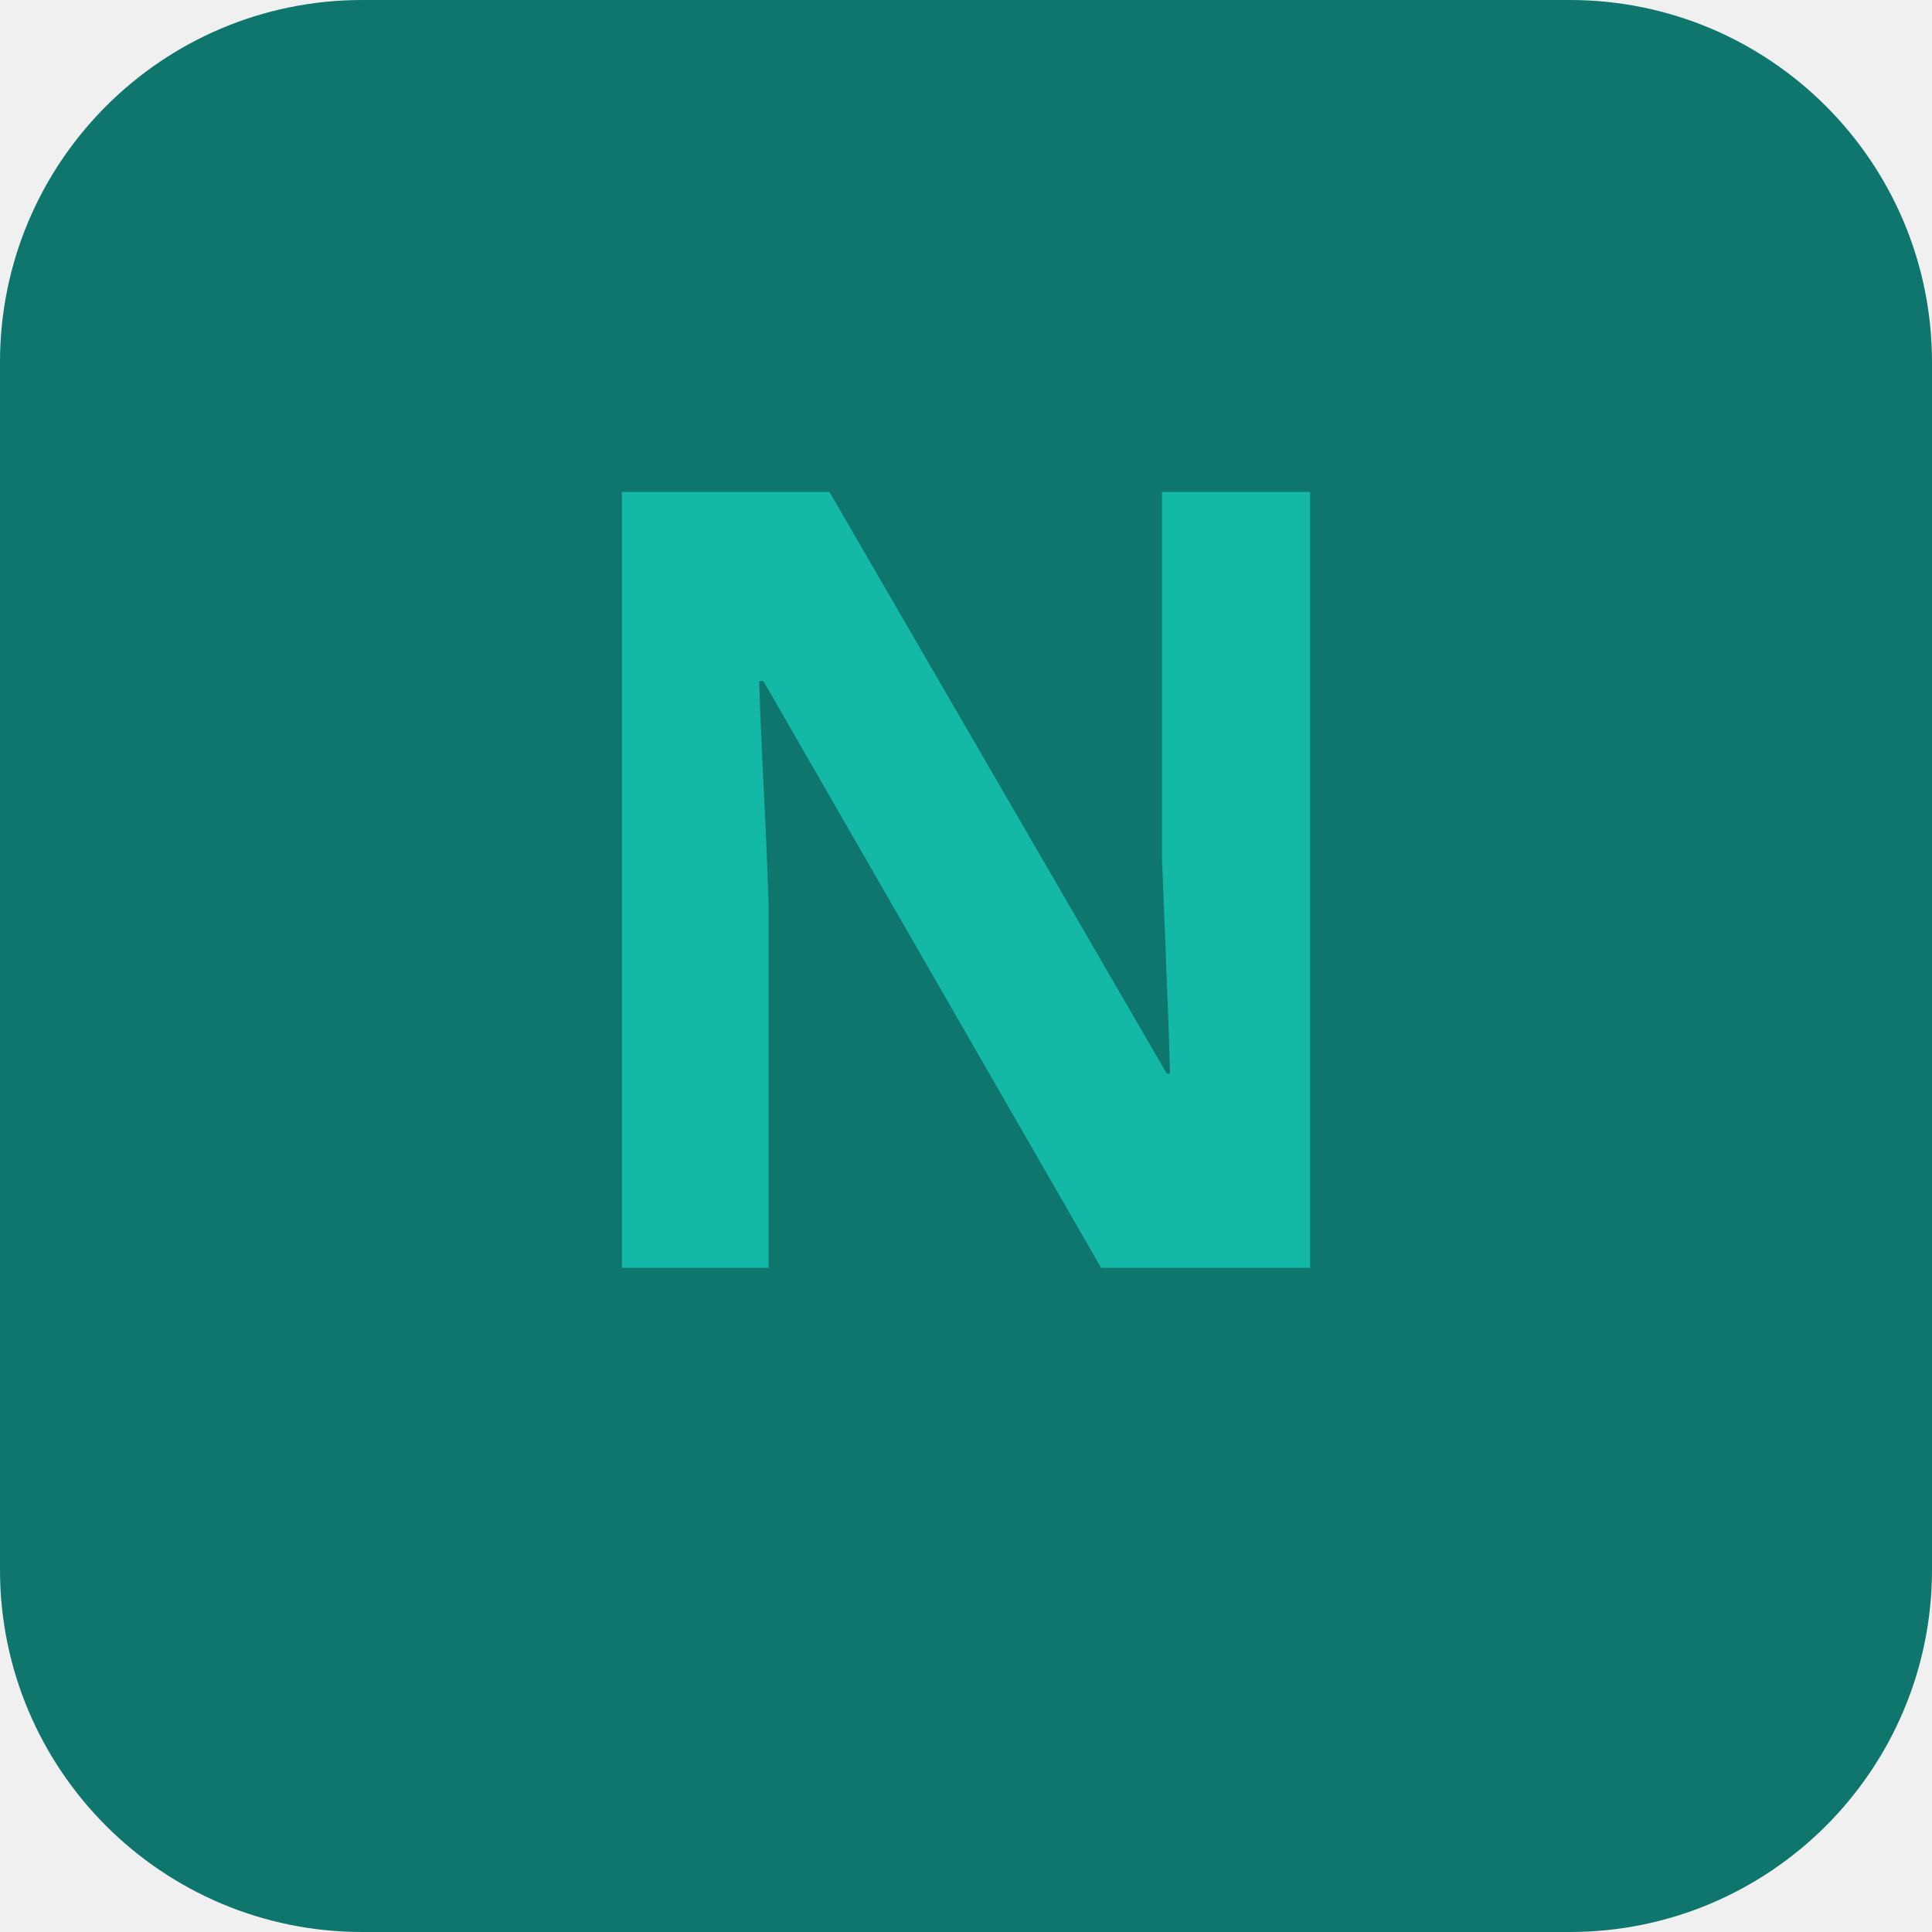
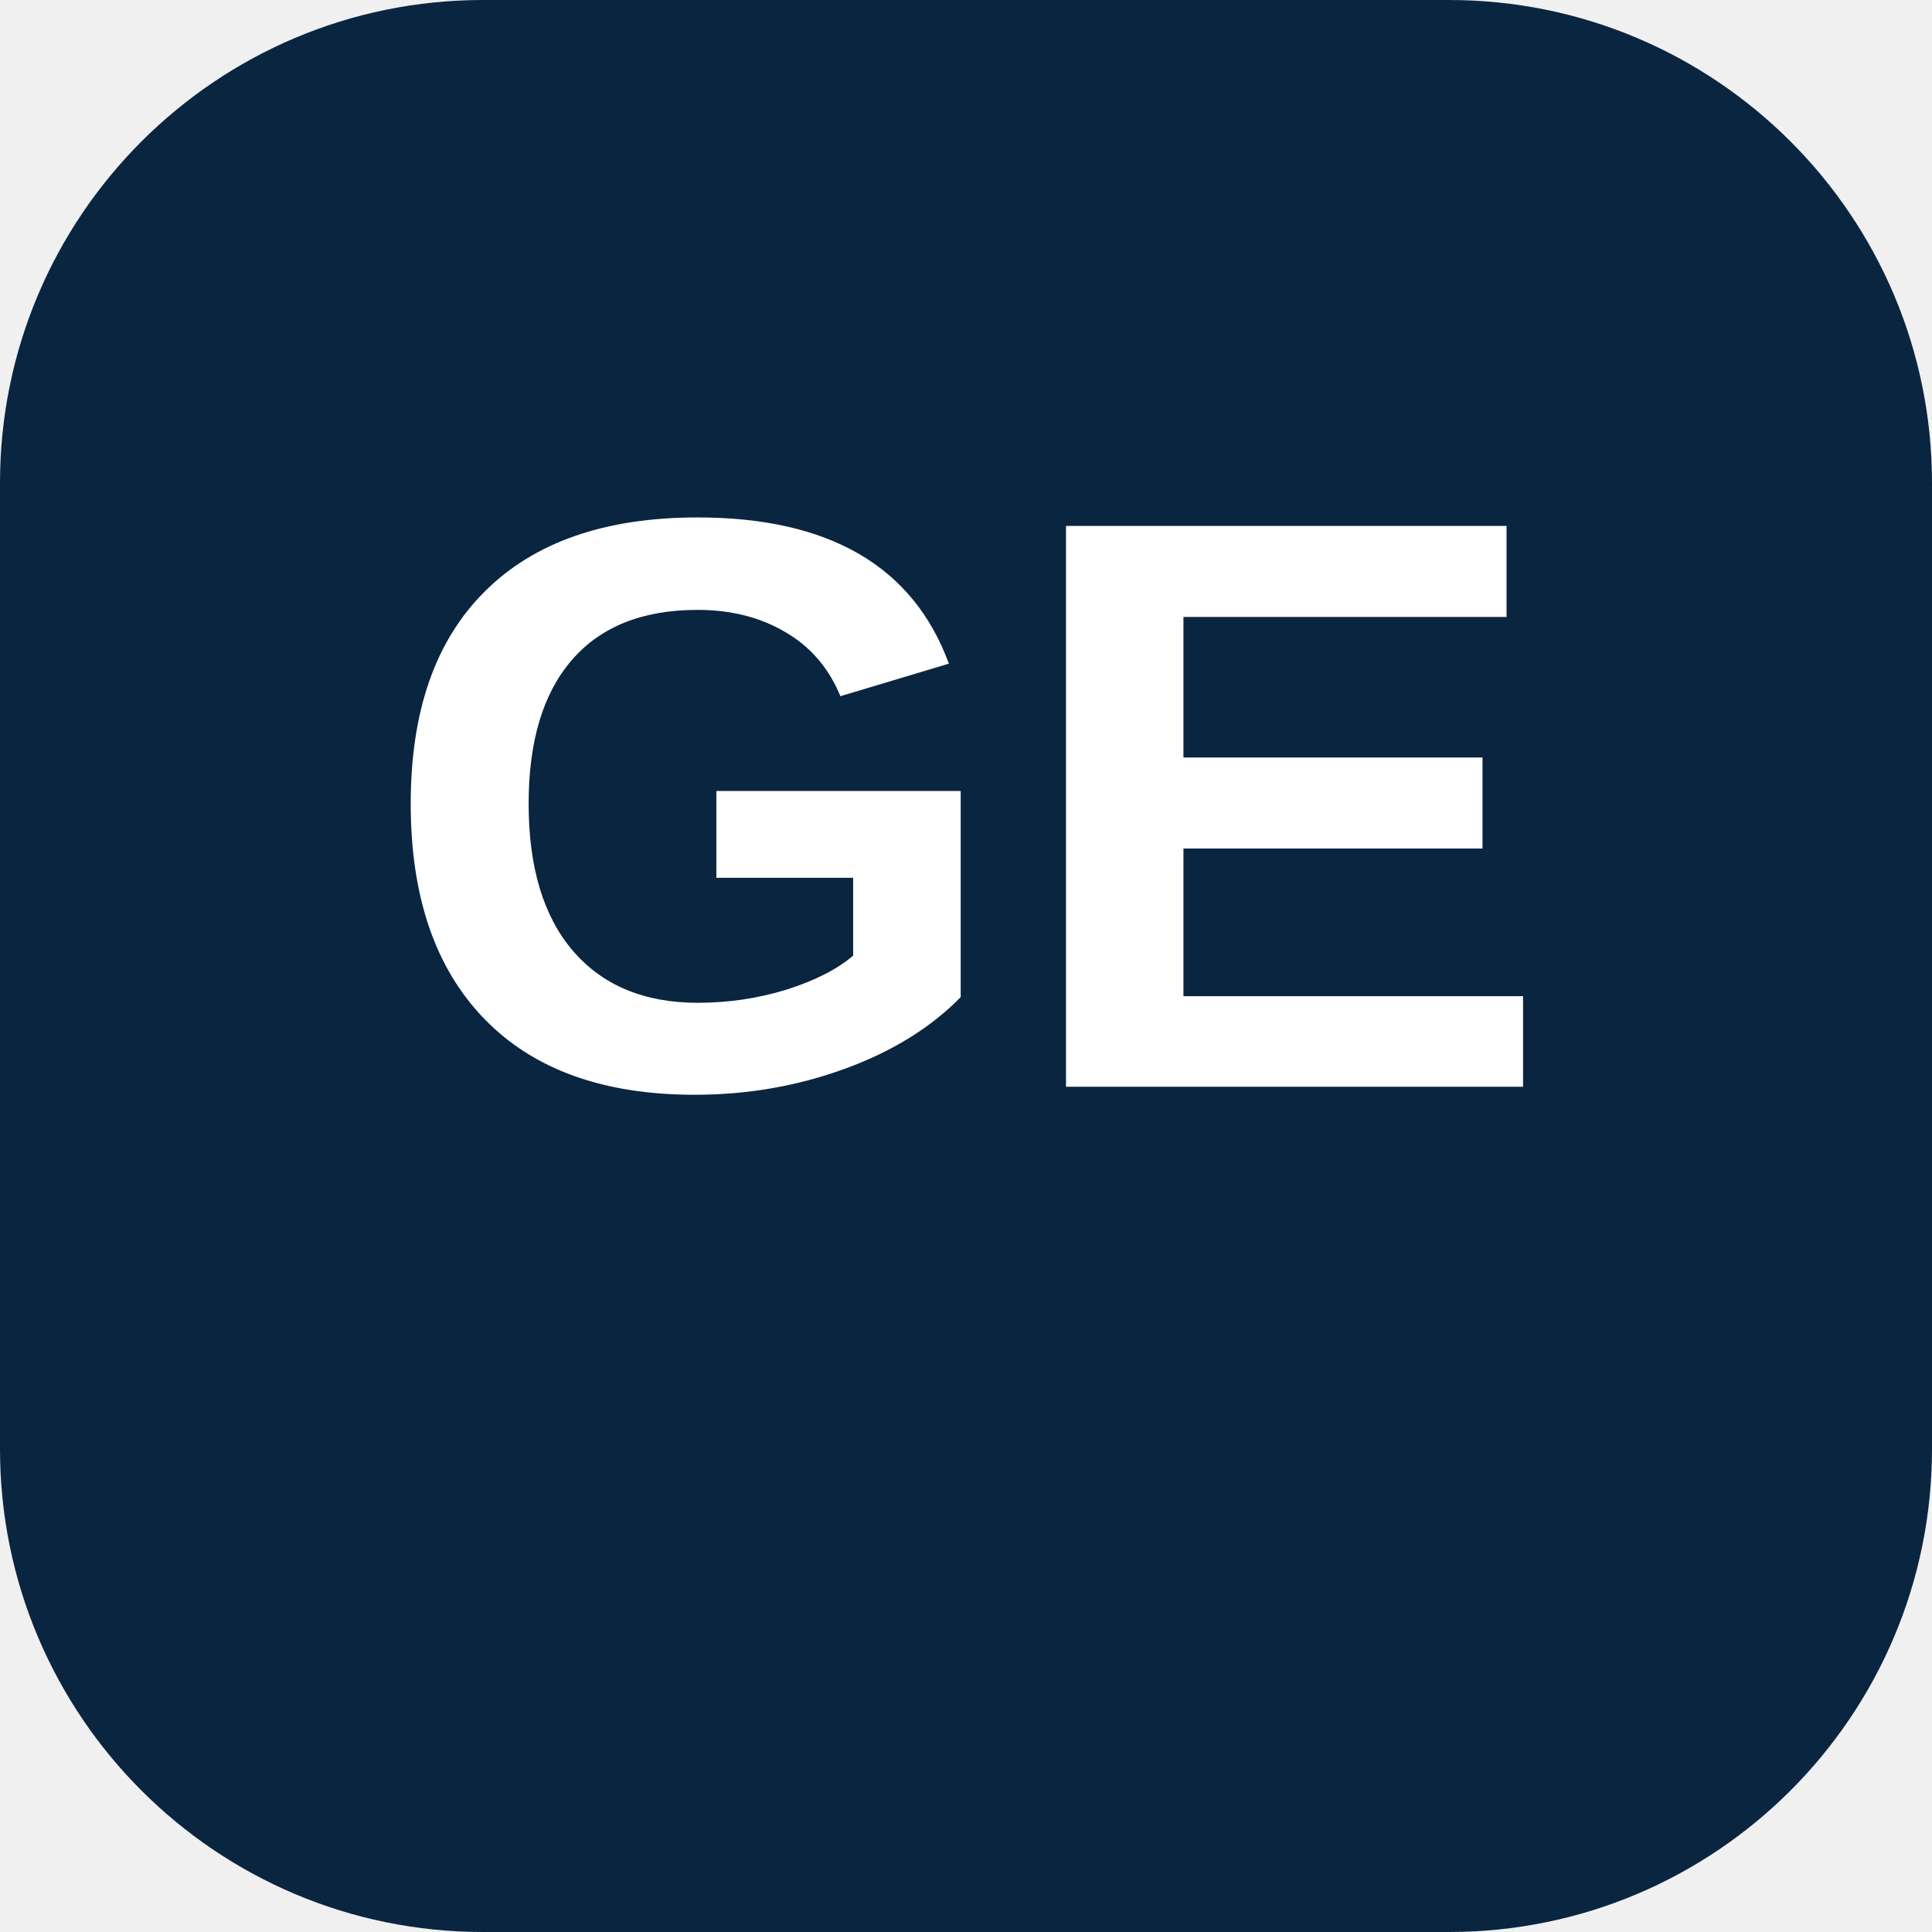
- <svg xmlns="http://www.w3.org/2000/svg" viewBox="0 0 64 64">
-   <rect width="64" height="64" rx="12" fill="#0F766E" />
-   <text x="32" y="42" font-family="system-ui,sans-serif" font-size="36" font-weight="700" text-anchor="middle" fill="#14B8A6">N</text>
+ <svg xmlns="http://www.w3.org/2000/svg" viewBox="0 0 64 64" width="64" height="64">
+   <rect width="64" height="64" rx="16" fill="#0A2540" />
+   <text x="32" y="36" font-family="Arial,Helvetica,sans-serif" font-size="27" font-weight="700" text-anchor="middle" fill="#FFFFFF">GE</text>
</svg>
